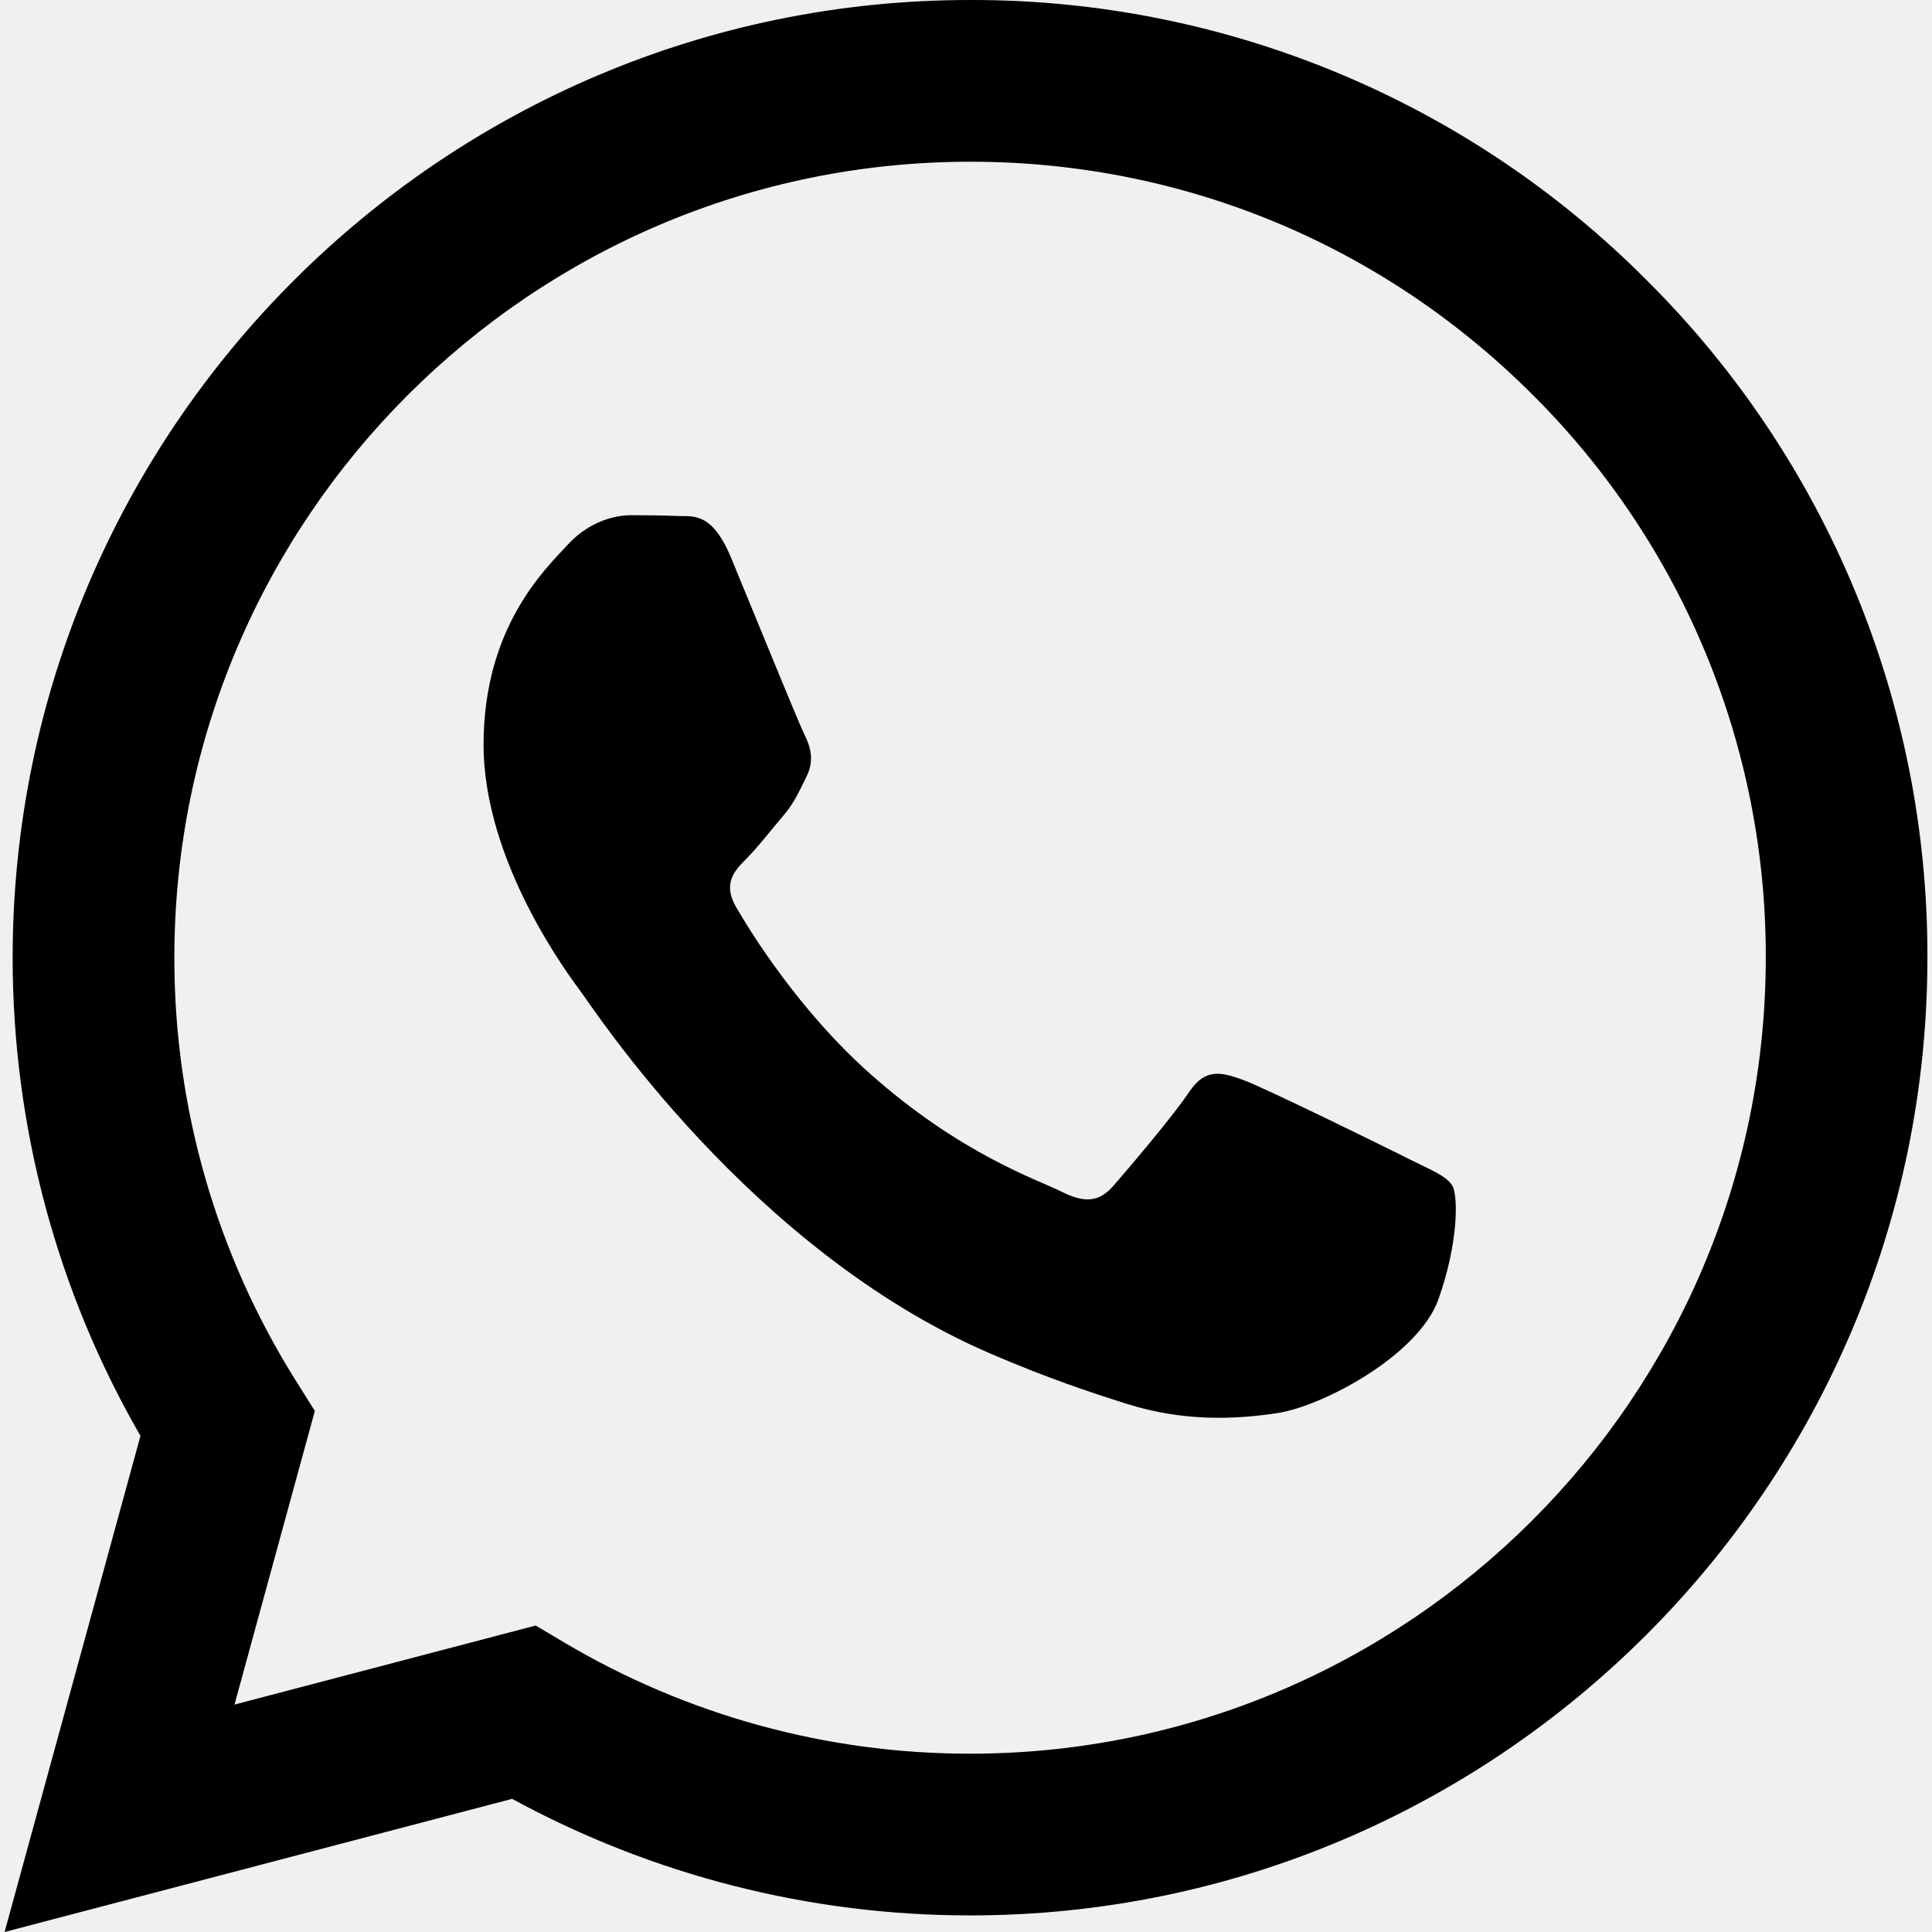
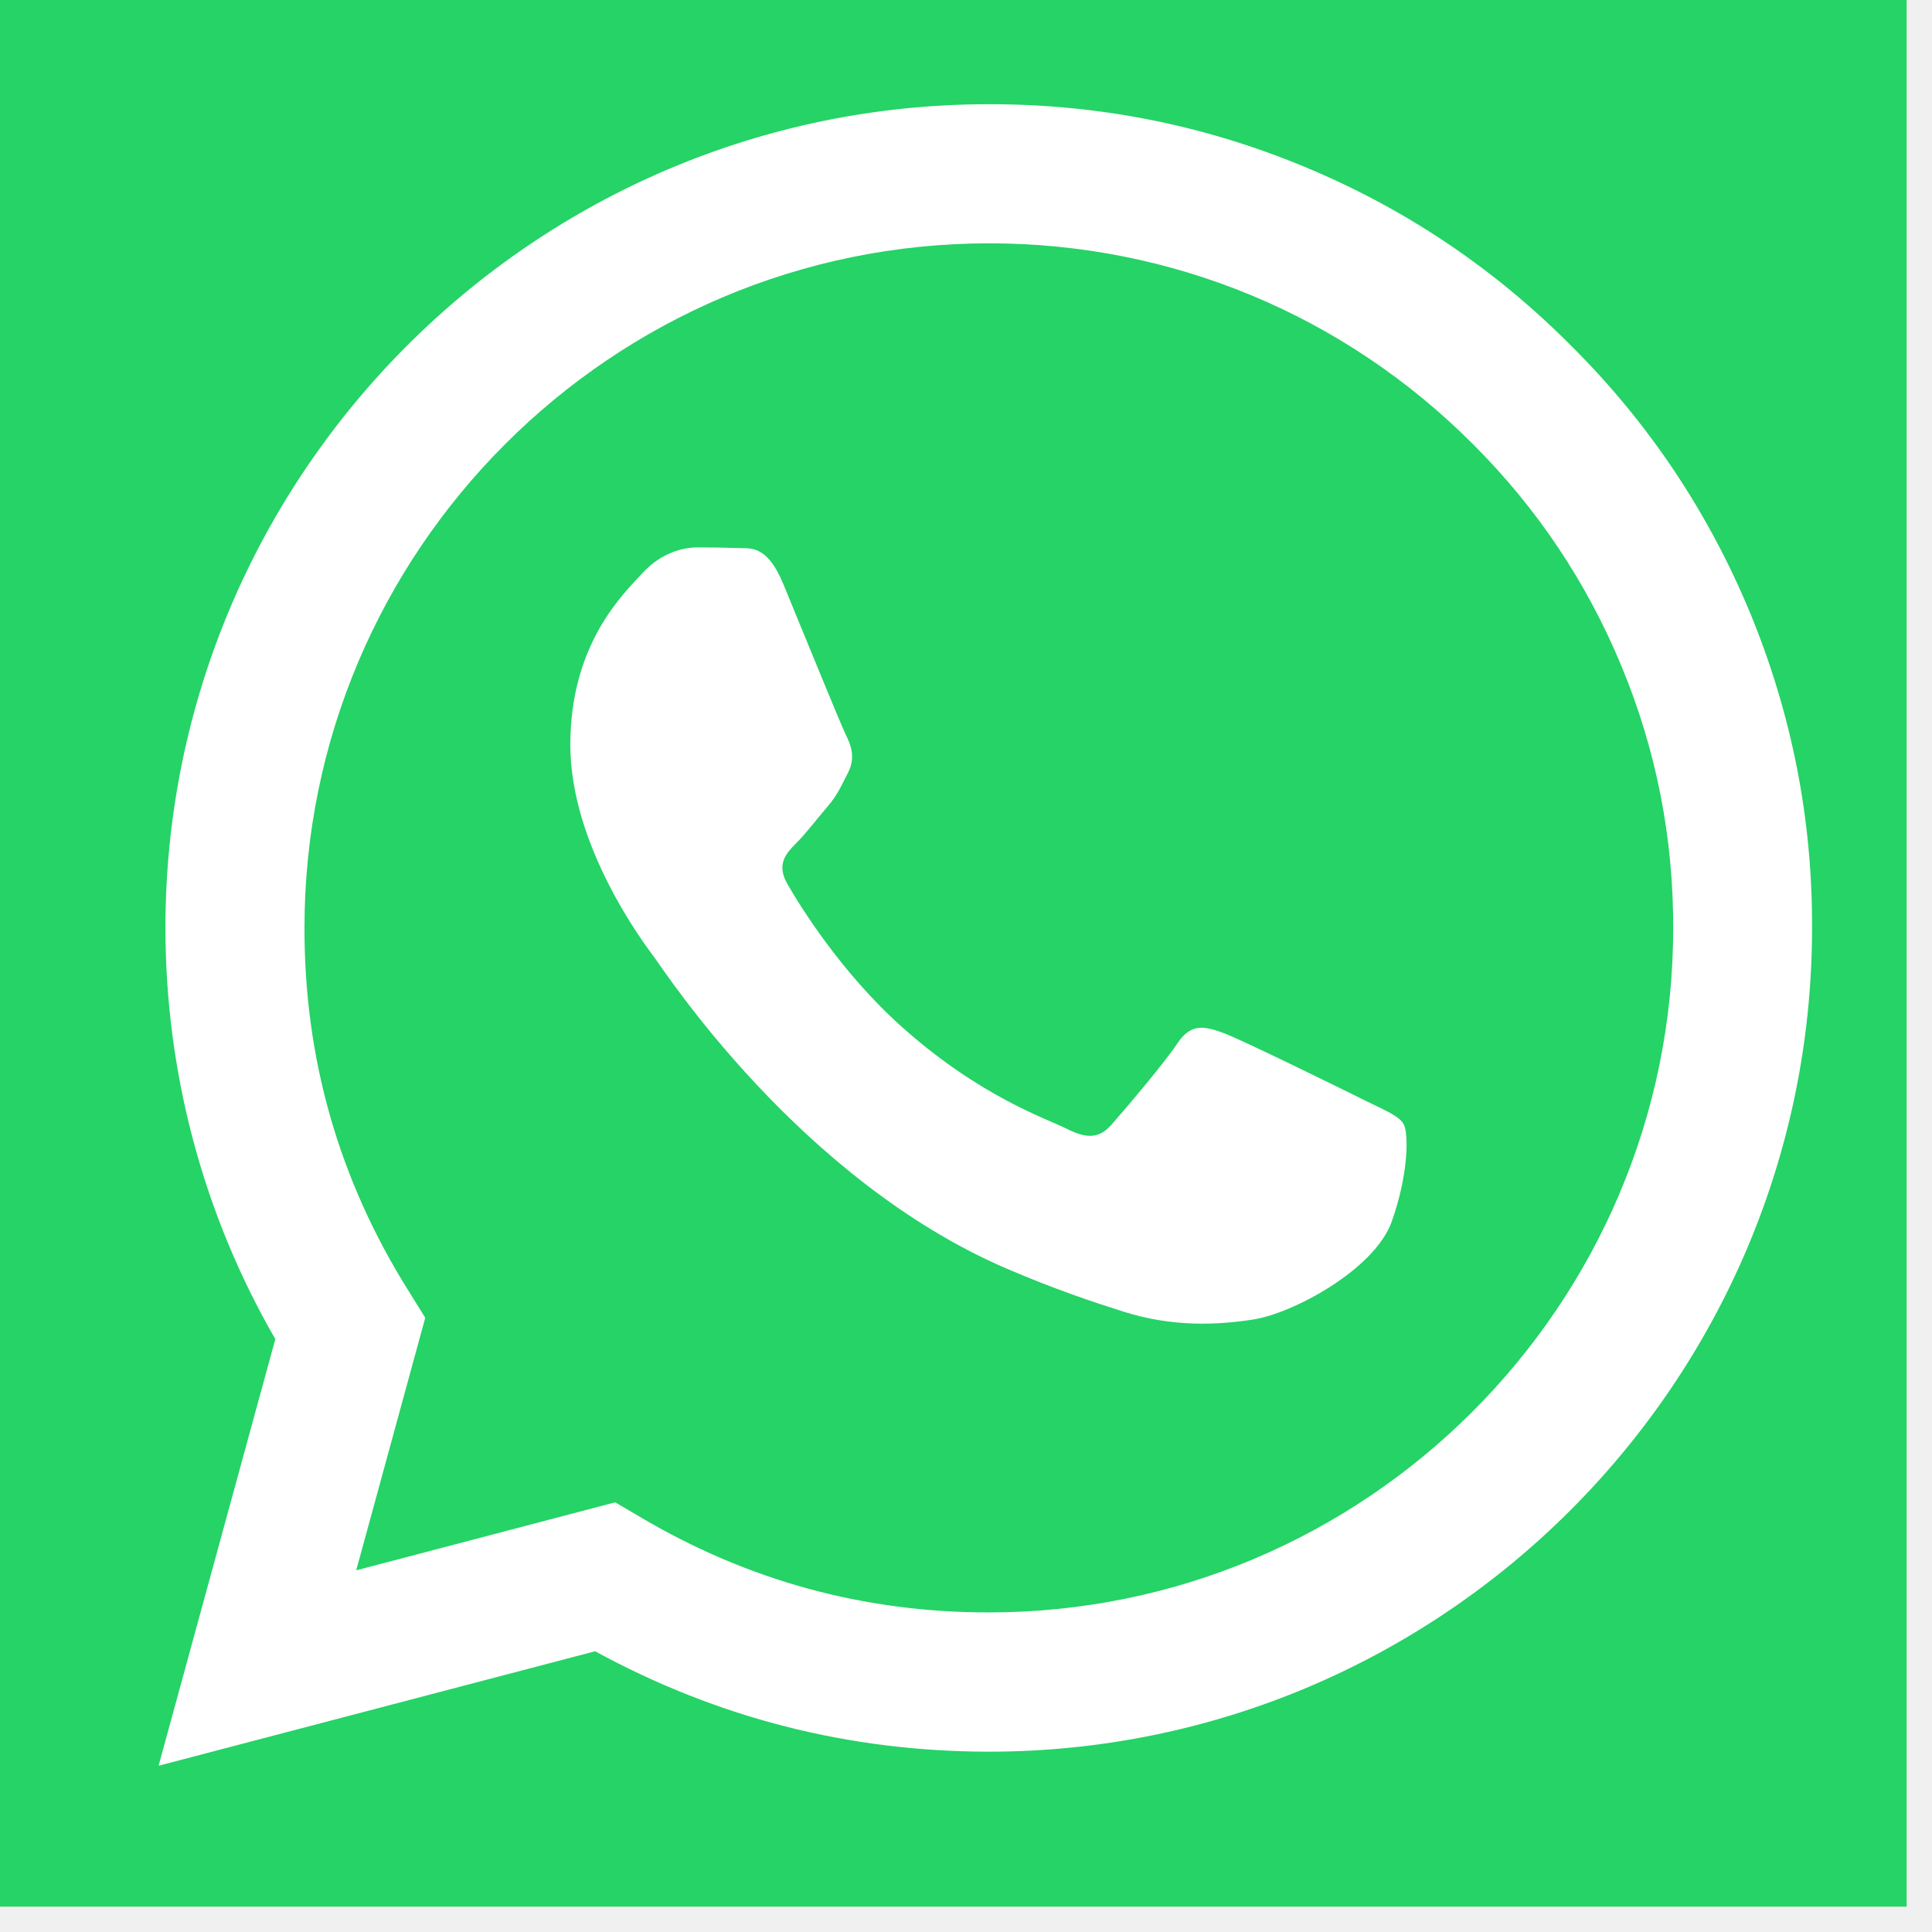
- <svg xmlns="http://www.w3.org/2000/svg" role="img" viewBox="0 0 24 24">
-   <path d="M17.472 14.382c-.297-.149-1.758-.867-2.03-.967-.273-.099-.471-.148-.67.15-.197.297-.767.966-.94 1.164-.173.199-.347.223-.644.075-.297-.15-1.255-.463-2.39-1.475-.883-.788-1.48-1.761-1.653-2.059-.173-.297-.018-.458.13-.606.134-.133.298-.347.446-.52.149-.174.198-.298.298-.497.099-.198.05-.371-.025-.52-.075-.149-.669-1.612-.916-2.207-.242-.579-.487-.5-.669-.51-.173-.008-.371-.01-.57-.01-.198 0-.52.074-.792.372-.272.297-1.04 1.016-1.04 2.479 0 1.462 1.065 2.875 1.213 3.074.149.198 2.096 3.2 5.077 4.487.709.306 1.262.489 1.694.625.712.227 1.36.195 1.871.118.571-.085 1.758-.719 2.006-1.413.248-.694.248-1.289.173-1.413-.074-.124-.272-.198-.57-.347m-5.421 7.403h-.004a9.87 9.87 0 01-5.031-1.378l-.361-.214-3.741.982.998-3.648-.235-.374a9.86 9.86 0 01-1.51-5.26c.001-5.45 4.436-9.884 9.888-9.884 2.64 0 5.122 1.03 6.988 2.898a9.825 9.825 0 012.893 6.994c-.003 5.45-4.437 9.884-9.885 9.884m8.413-18.297A11.815 11.815 0 0012.05 0C5.495 0 .16 5.335.157 11.892c0 2.096.547 4.142 1.588 5.945L.057 24l6.305-1.654a11.882 11.882 0 005.683 1.448h.005c6.554 0 11.89-5.335 11.893-11.893a11.821 11.821 0 00-3.48-8.413Z" />
+ <svg xmlns="http://www.w3.org/2000/svg" width="50" zoomAndPan="magnify" viewBox="0 0 37.5 37.5" height="50" preserveAspectRatio="xMidYMid meet" version="1.0">
+   <defs>
+     <clipPath id="7170d6048d">
+       <path d="M 0 0 L 37.008 0 L 37.008 37.008 L 0 37.008 Z M 0 0 " clip-rule="nonzero" />
+     </clipPath>
+     <clipPath id="2b13e746e3">
+       <path d="M 3 2.023 L 35.25 2.023 L 35.25 34.273 L 3 34.273 Z M 3 2.023 " clip-rule="nonzero" />
+     </clipPath>
+   </defs>
+   <g clip-path="url(#7170d6048d)">
+     <path fill="#ffffff" d="M 0 0 L 37.5 0 L 37.5 37.5 L 0 37.5 Z M 0 0 " fill-opacity="1" fill-rule="nonzero" />
+     <path fill="#25d366" d="M 0 0 L 37.5 0 L 37.5 37.5 L 0 37.5 Z M 0 0 " fill-opacity="1" fill-rule="nonzero" />
+   </g>
+   <g clip-path="url(#2b13e746e3)">
+     <path fill="#ffffff" d="M 26.477 21.352 C 26.078 21.152 24.117 20.188 23.75 20.051 C 23.383 19.918 23.117 19.852 22.852 20.254 C 22.586 20.652 21.82 21.551 21.586 21.816 C 21.355 22.086 21.121 22.117 20.723 21.918 C 20.324 21.715 19.035 21.297 17.512 19.938 C 16.324 18.879 15.52 17.57 15.289 17.168 C 15.055 16.77 15.266 16.555 15.465 16.355 C 15.645 16.176 15.863 15.887 16.062 15.656 C 16.262 15.422 16.328 15.254 16.465 14.988 C 16.598 14.723 16.531 14.488 16.43 14.289 C 16.328 14.09 15.531 12.125 15.199 11.324 C 14.875 10.547 14.543 10.652 14.301 10.637 C 14.066 10.629 13.801 10.625 13.535 10.625 C 13.27 10.625 12.836 10.723 12.469 11.125 C 12.105 11.523 11.07 12.488 11.07 14.457 C 11.07 16.422 12.504 18.32 12.703 18.586 C 12.902 18.852 15.52 22.887 19.523 24.617 C 20.477 25.027 21.219 25.273 21.801 25.457 C 22.758 25.762 23.629 25.719 24.316 25.613 C 25.082 25.5 26.676 24.648 27.012 23.715 C 27.344 22.785 27.344 21.984 27.242 21.816 C 27.145 21.652 26.879 21.551 26.477 21.352 M 19.191 31.297 L 19.188 31.297 C 16.766 31.297 14.512 30.68 12.426 29.445 L 11.941 29.16 L 6.914 30.48 L 8.254 25.578 L 7.941 25.074 C 6.582 22.914 5.906 20.559 5.91 18.008 C 5.91 10.684 11.871 4.723 19.199 4.723 C 22.746 4.723 26.082 6.109 28.586 8.617 C 29.836 9.863 30.797 11.301 31.473 12.93 C 32.148 14.559 32.48 16.254 32.477 18.016 C 32.473 25.34 26.512 31.297 19.191 31.297 M 30.496 6.711 C 29 5.207 27.273 4.047 25.312 3.234 C 23.355 2.422 21.312 2.02 19.191 2.023 C 10.383 2.023 3.215 9.195 3.211 18.004 C 3.211 20.82 3.945 23.57 5.344 25.992 L 3.078 34.273 L 11.551 32.051 C 13.93 33.348 16.477 33.996 19.184 34 L 19.191 34 C 28 34 35.168 26.828 35.172 18.016 C 35.18 15.895 34.777 13.855 33.969 11.895 C 33.156 9.938 32 8.207 30.496 6.711 Z M 30.496 6.711 " fill-opacity="1" fill-rule="nonzero" />
+   </g>
</svg>
